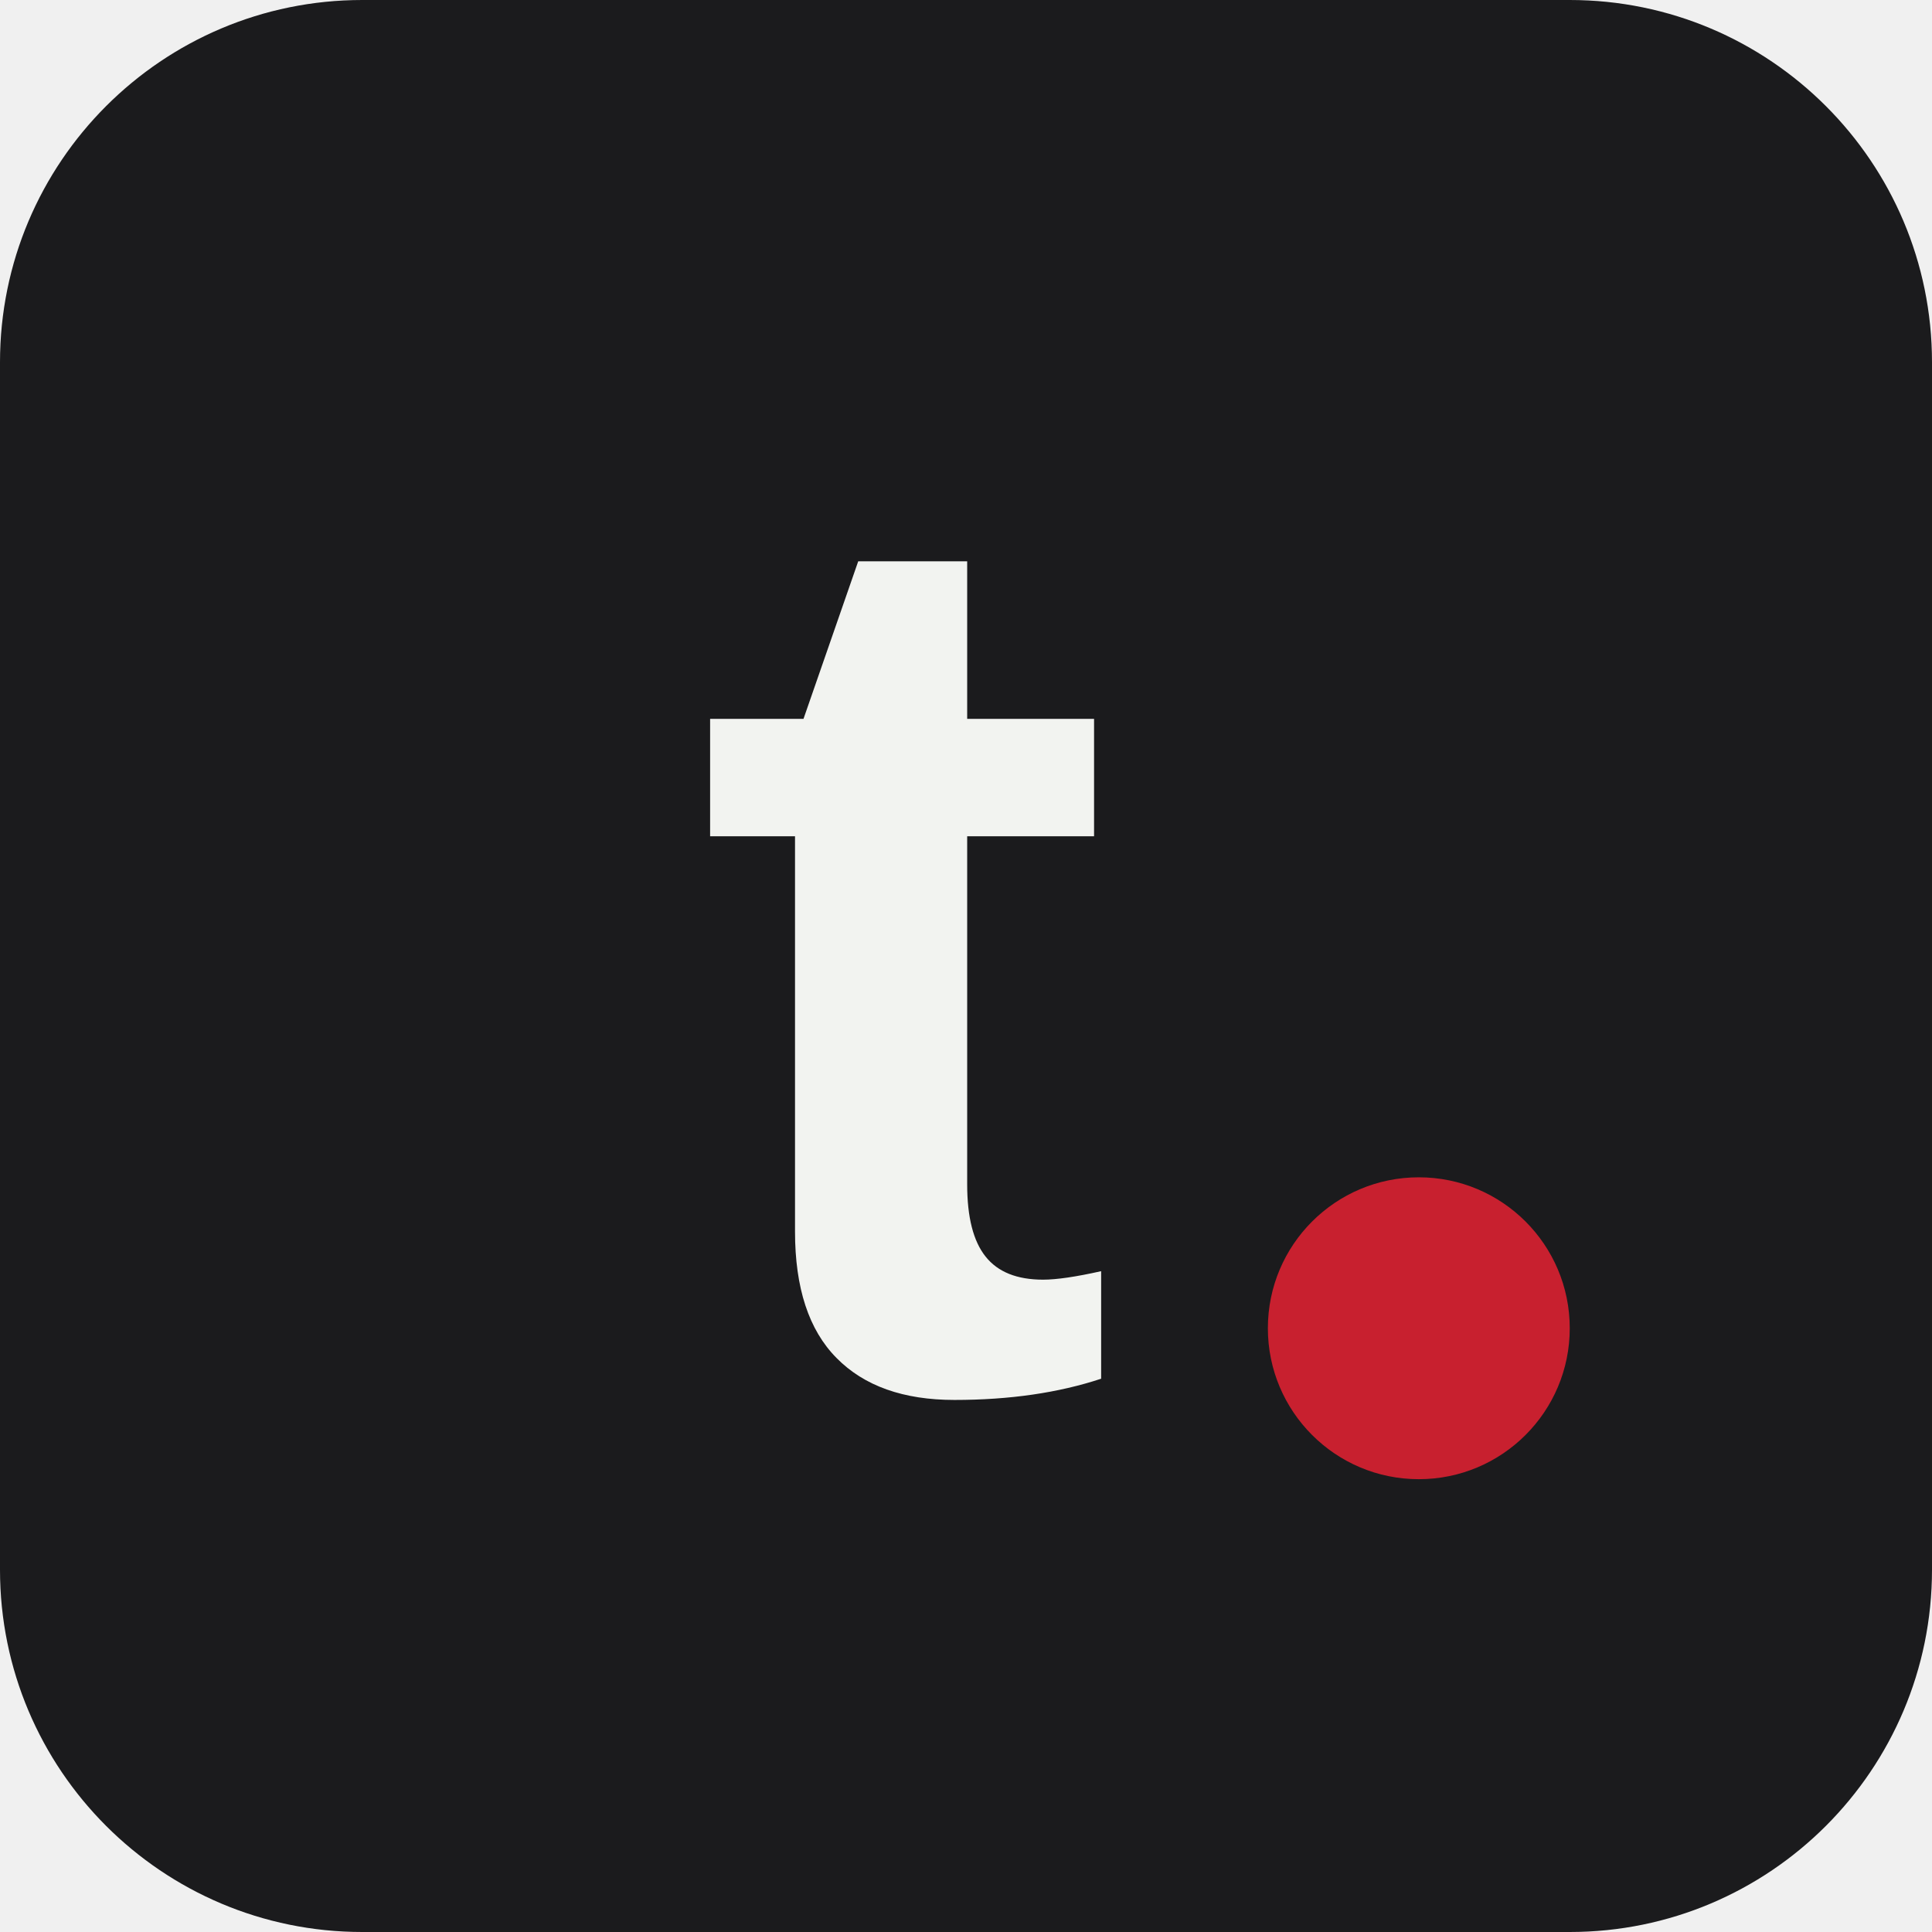
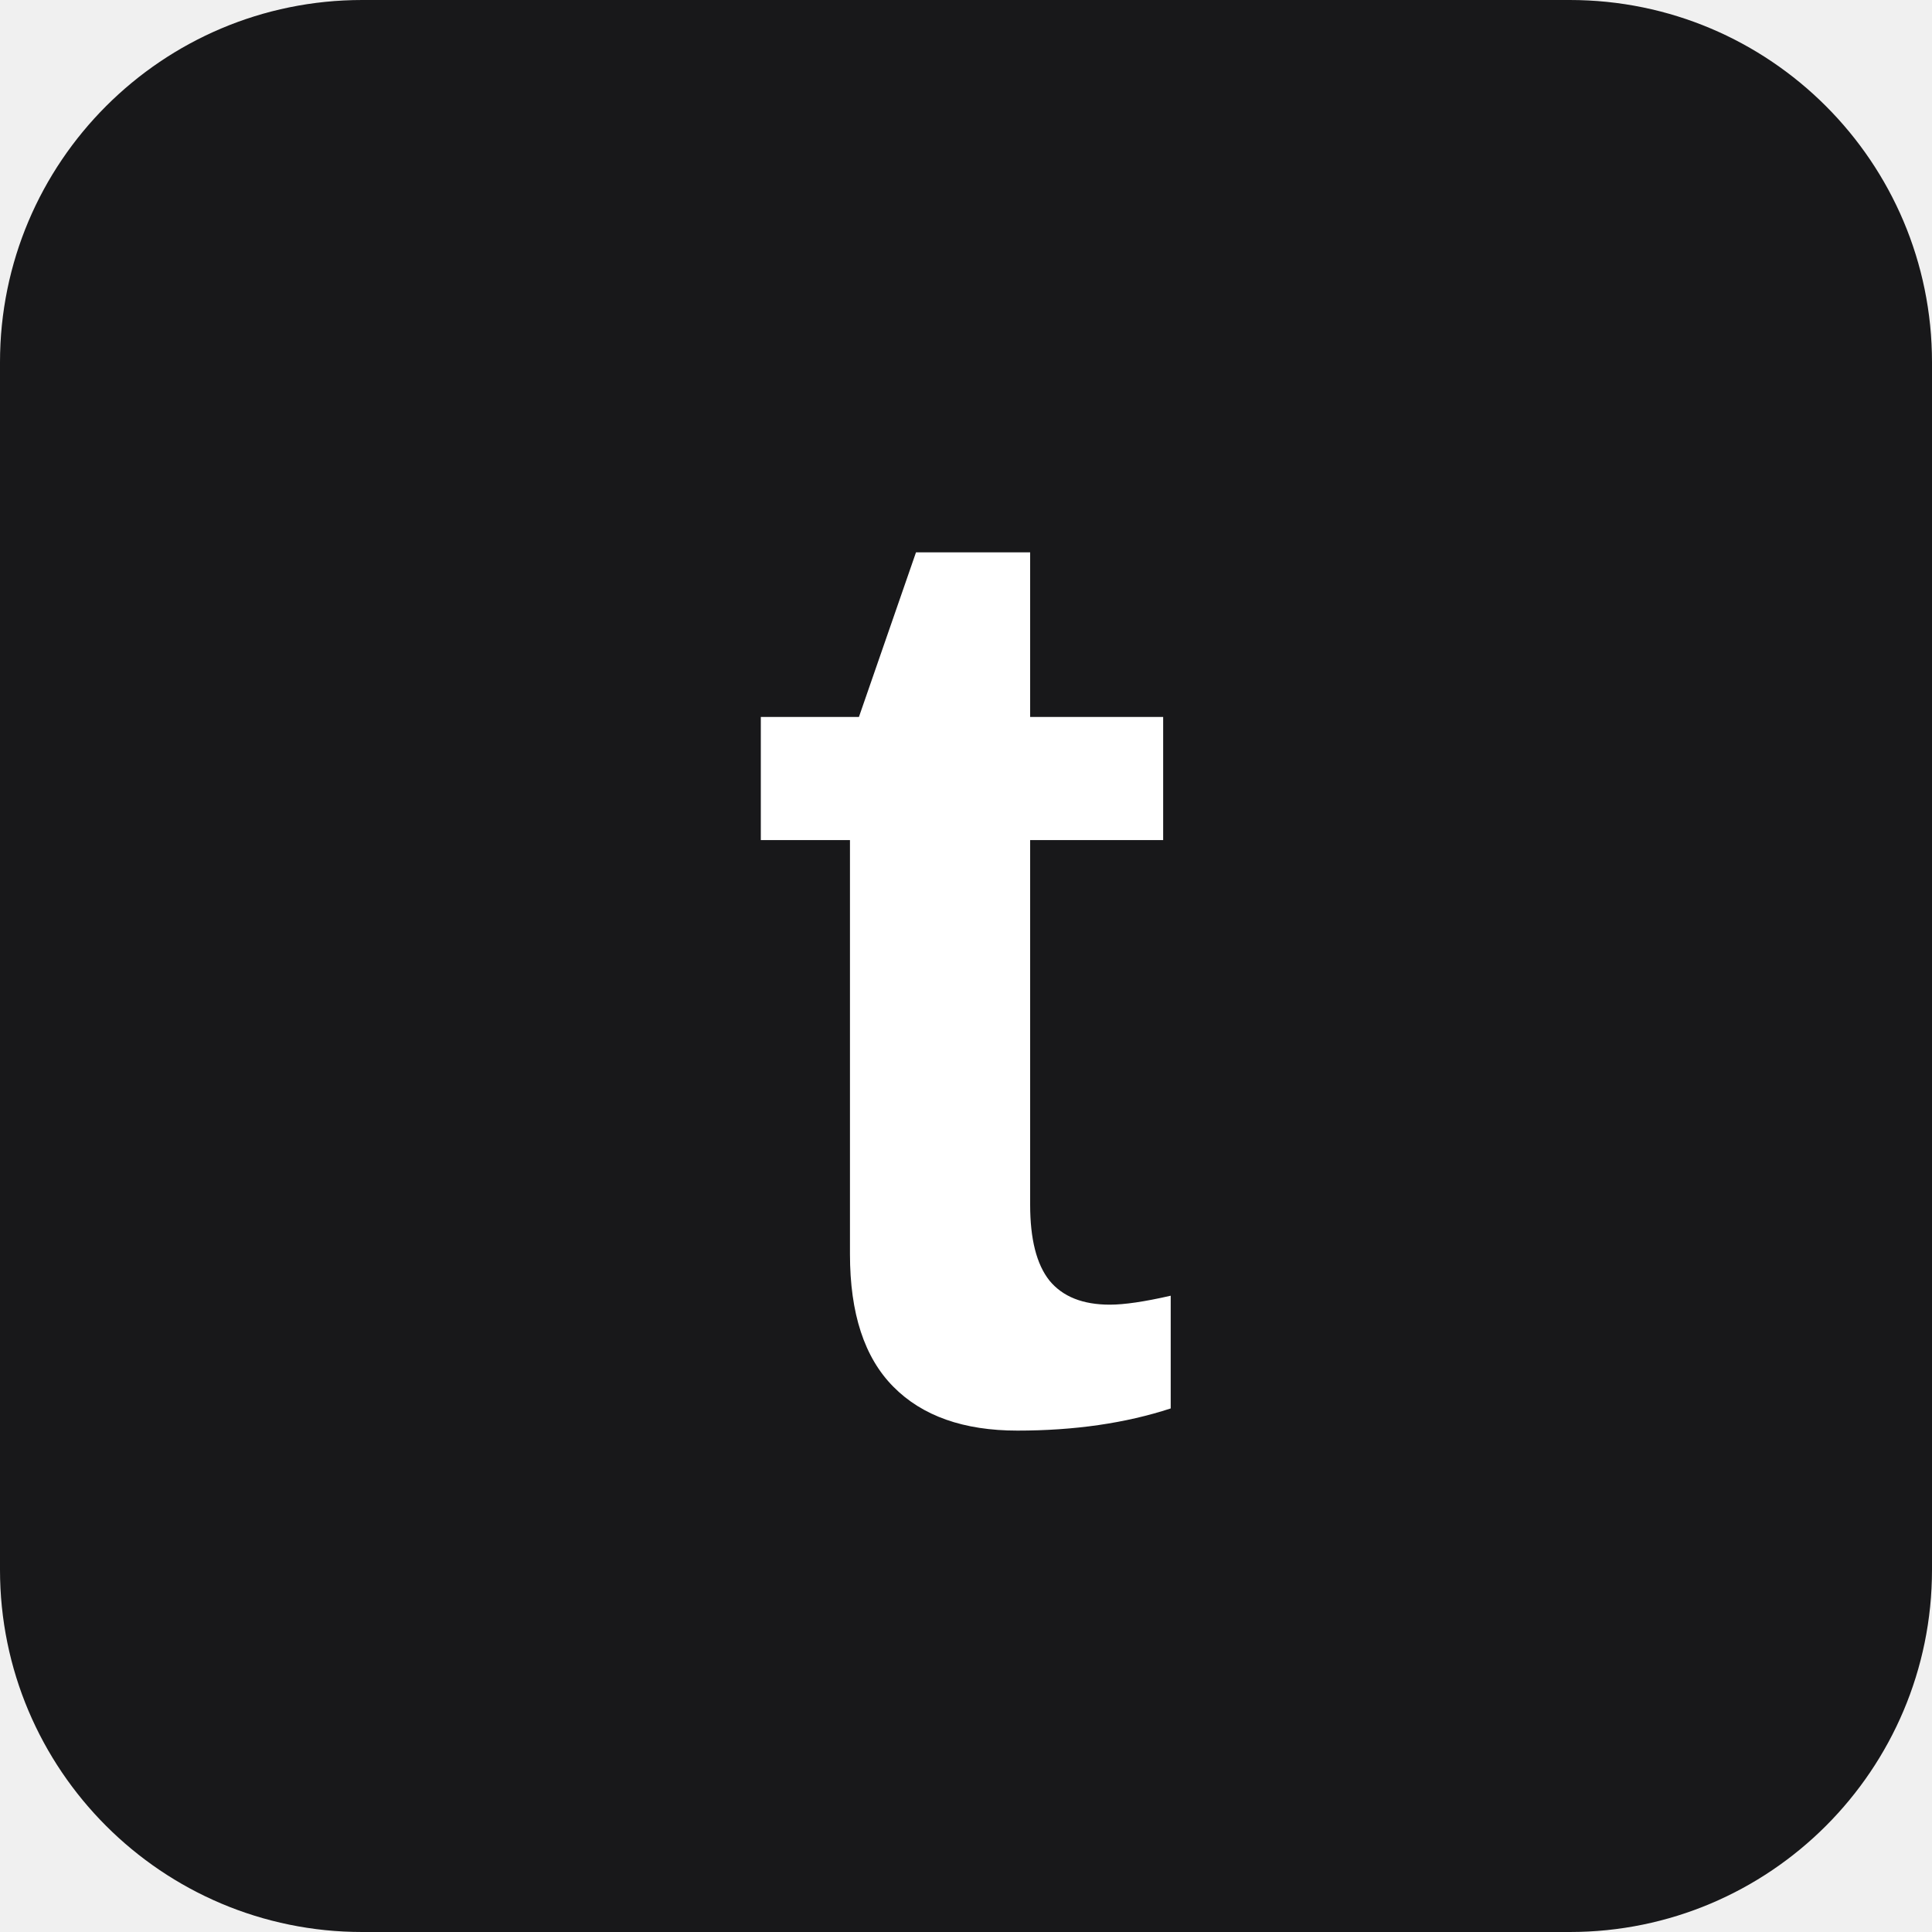
<svg xmlns="http://www.w3.org/2000/svg" viewBox="0 0 64 64">
-   <rect width="64" height="64" rx="12" fill="#1b1b1d" />
-   <text x="30" y="46" text-anchor="middle" font-family="Helvetica Neue, Arial, sans-serif" font-size="42" font-weight="800" fill="#f2f3f0">t</text>
-   <circle cx="47" cy="44" r="5" fill="#c8202f" />
+   <rect width="64" height="64" rx="12" fill="#18181a" />
+   <text x="32" y="47" text-anchor="middle" font-family="Libre Franklin, Helvetica Neue, Arial, sans-serif" font-size="44" font-weight="800" fill="#ffffff">t</text>
</svg>
